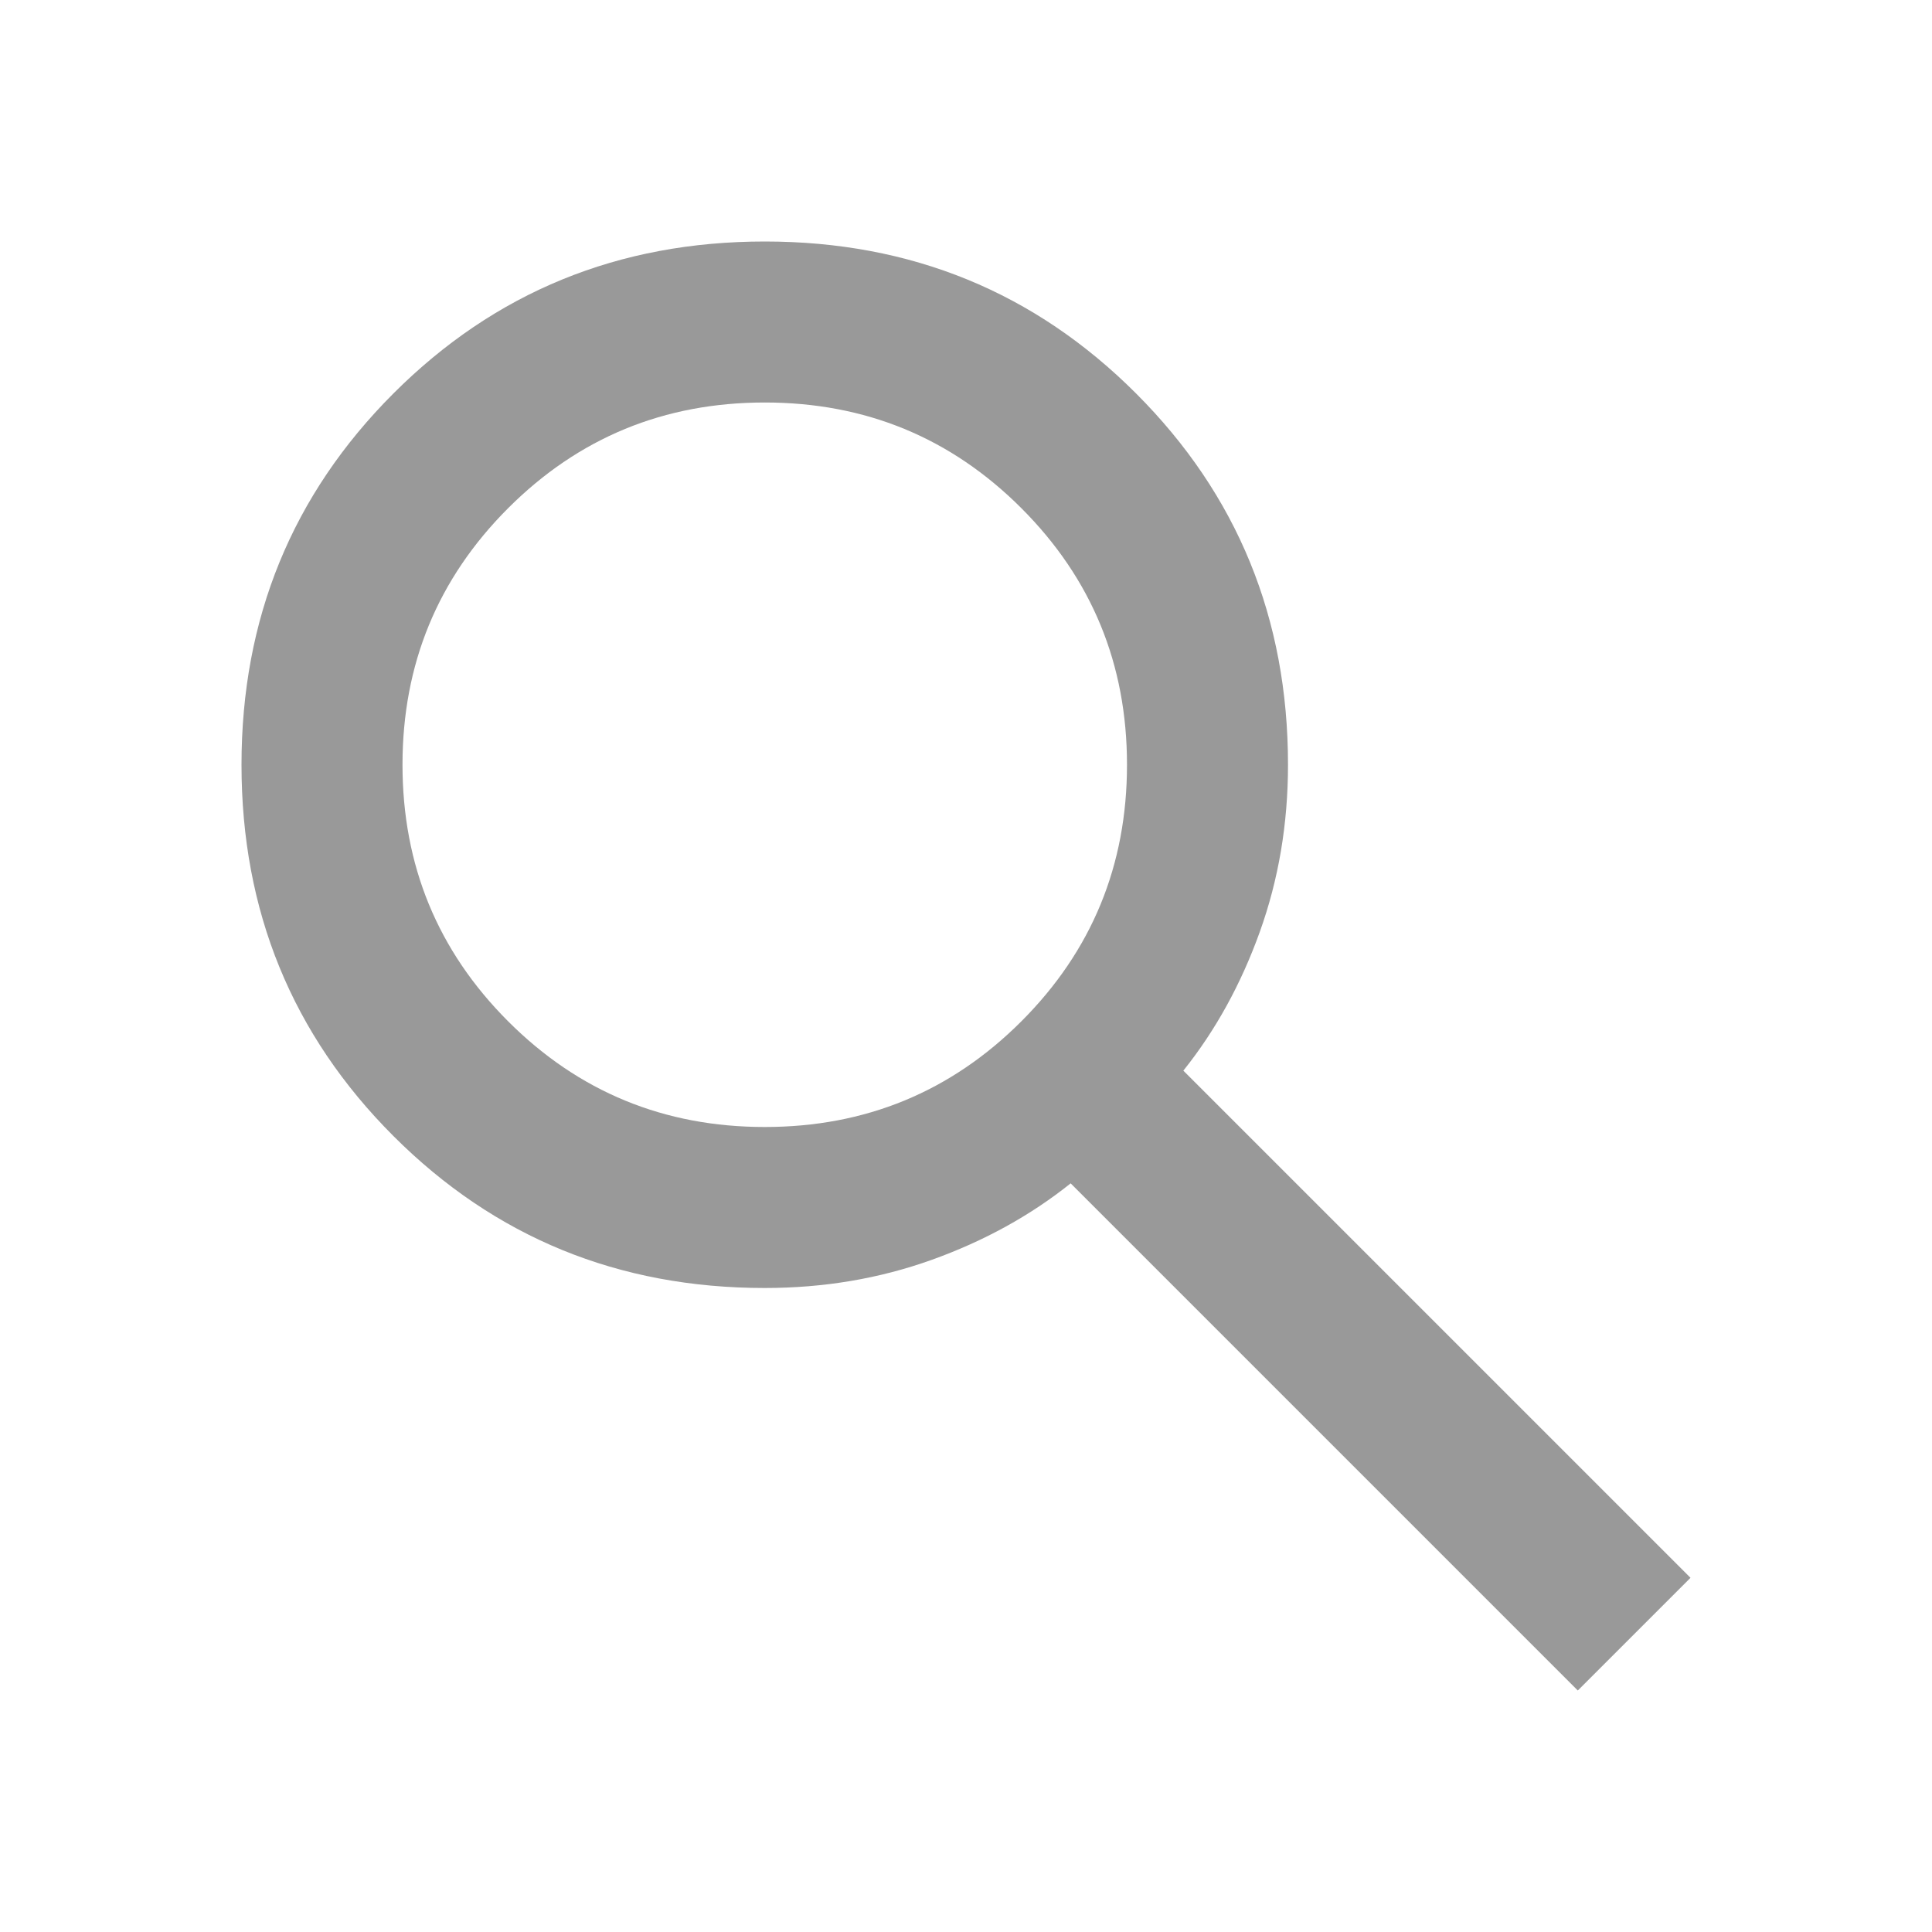
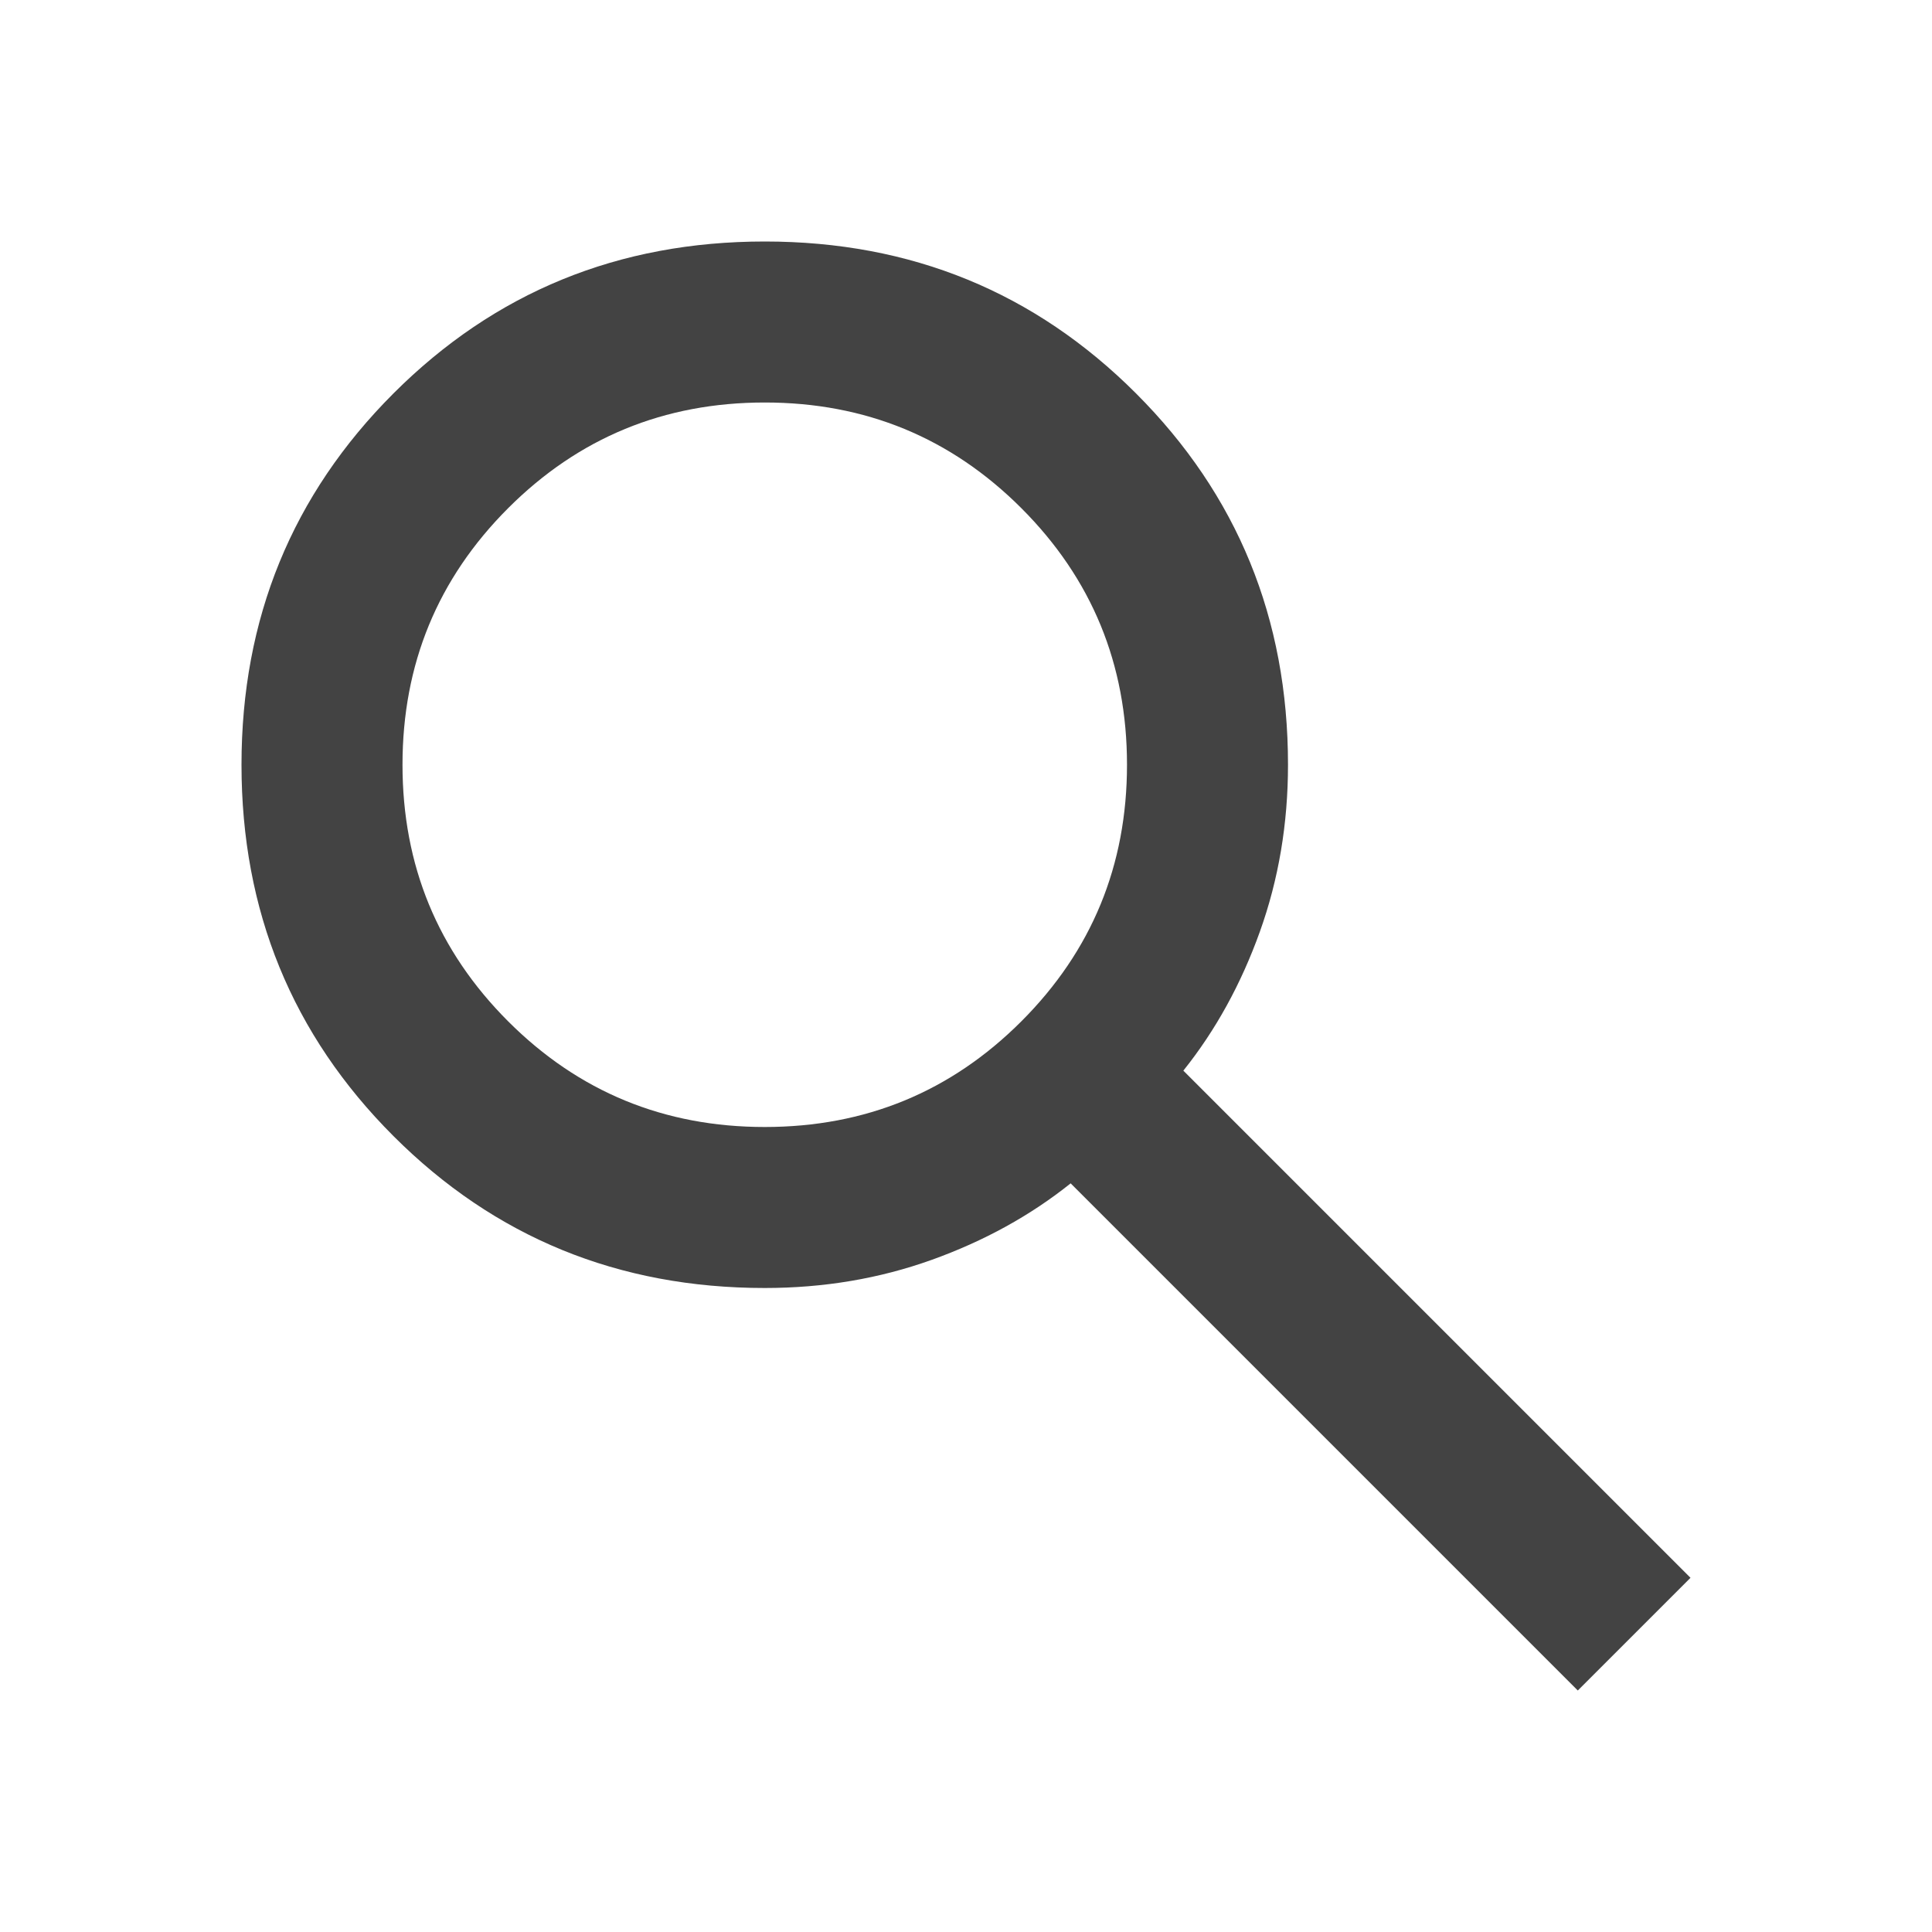
- <svg xmlns="http://www.w3.org/2000/svg" height="24px" viewBox="0 -960 960 960" width="24px" fill="#999999">
+ <svg xmlns="http://www.w3.org/2000/svg" height="24px" viewBox="0 -960 960 960" width="24px" fill="#434343">
  <path d="M784-120 532-372q-30 24-69 38t-83 14q-109 0-184.5-75.5T120-580q0-109 75.5-184.5T380-840q109 0 184.5 75.5T640-580q0 44-14 83t-38 69l252 252-56 56ZM380-400q75 0 127.5-52.5T560-580q0-75-52.5-127.5T380-760q-75 0-127.5 52.5T200-580q0 75 52.5 127.5T380-400Z" />
</svg>
